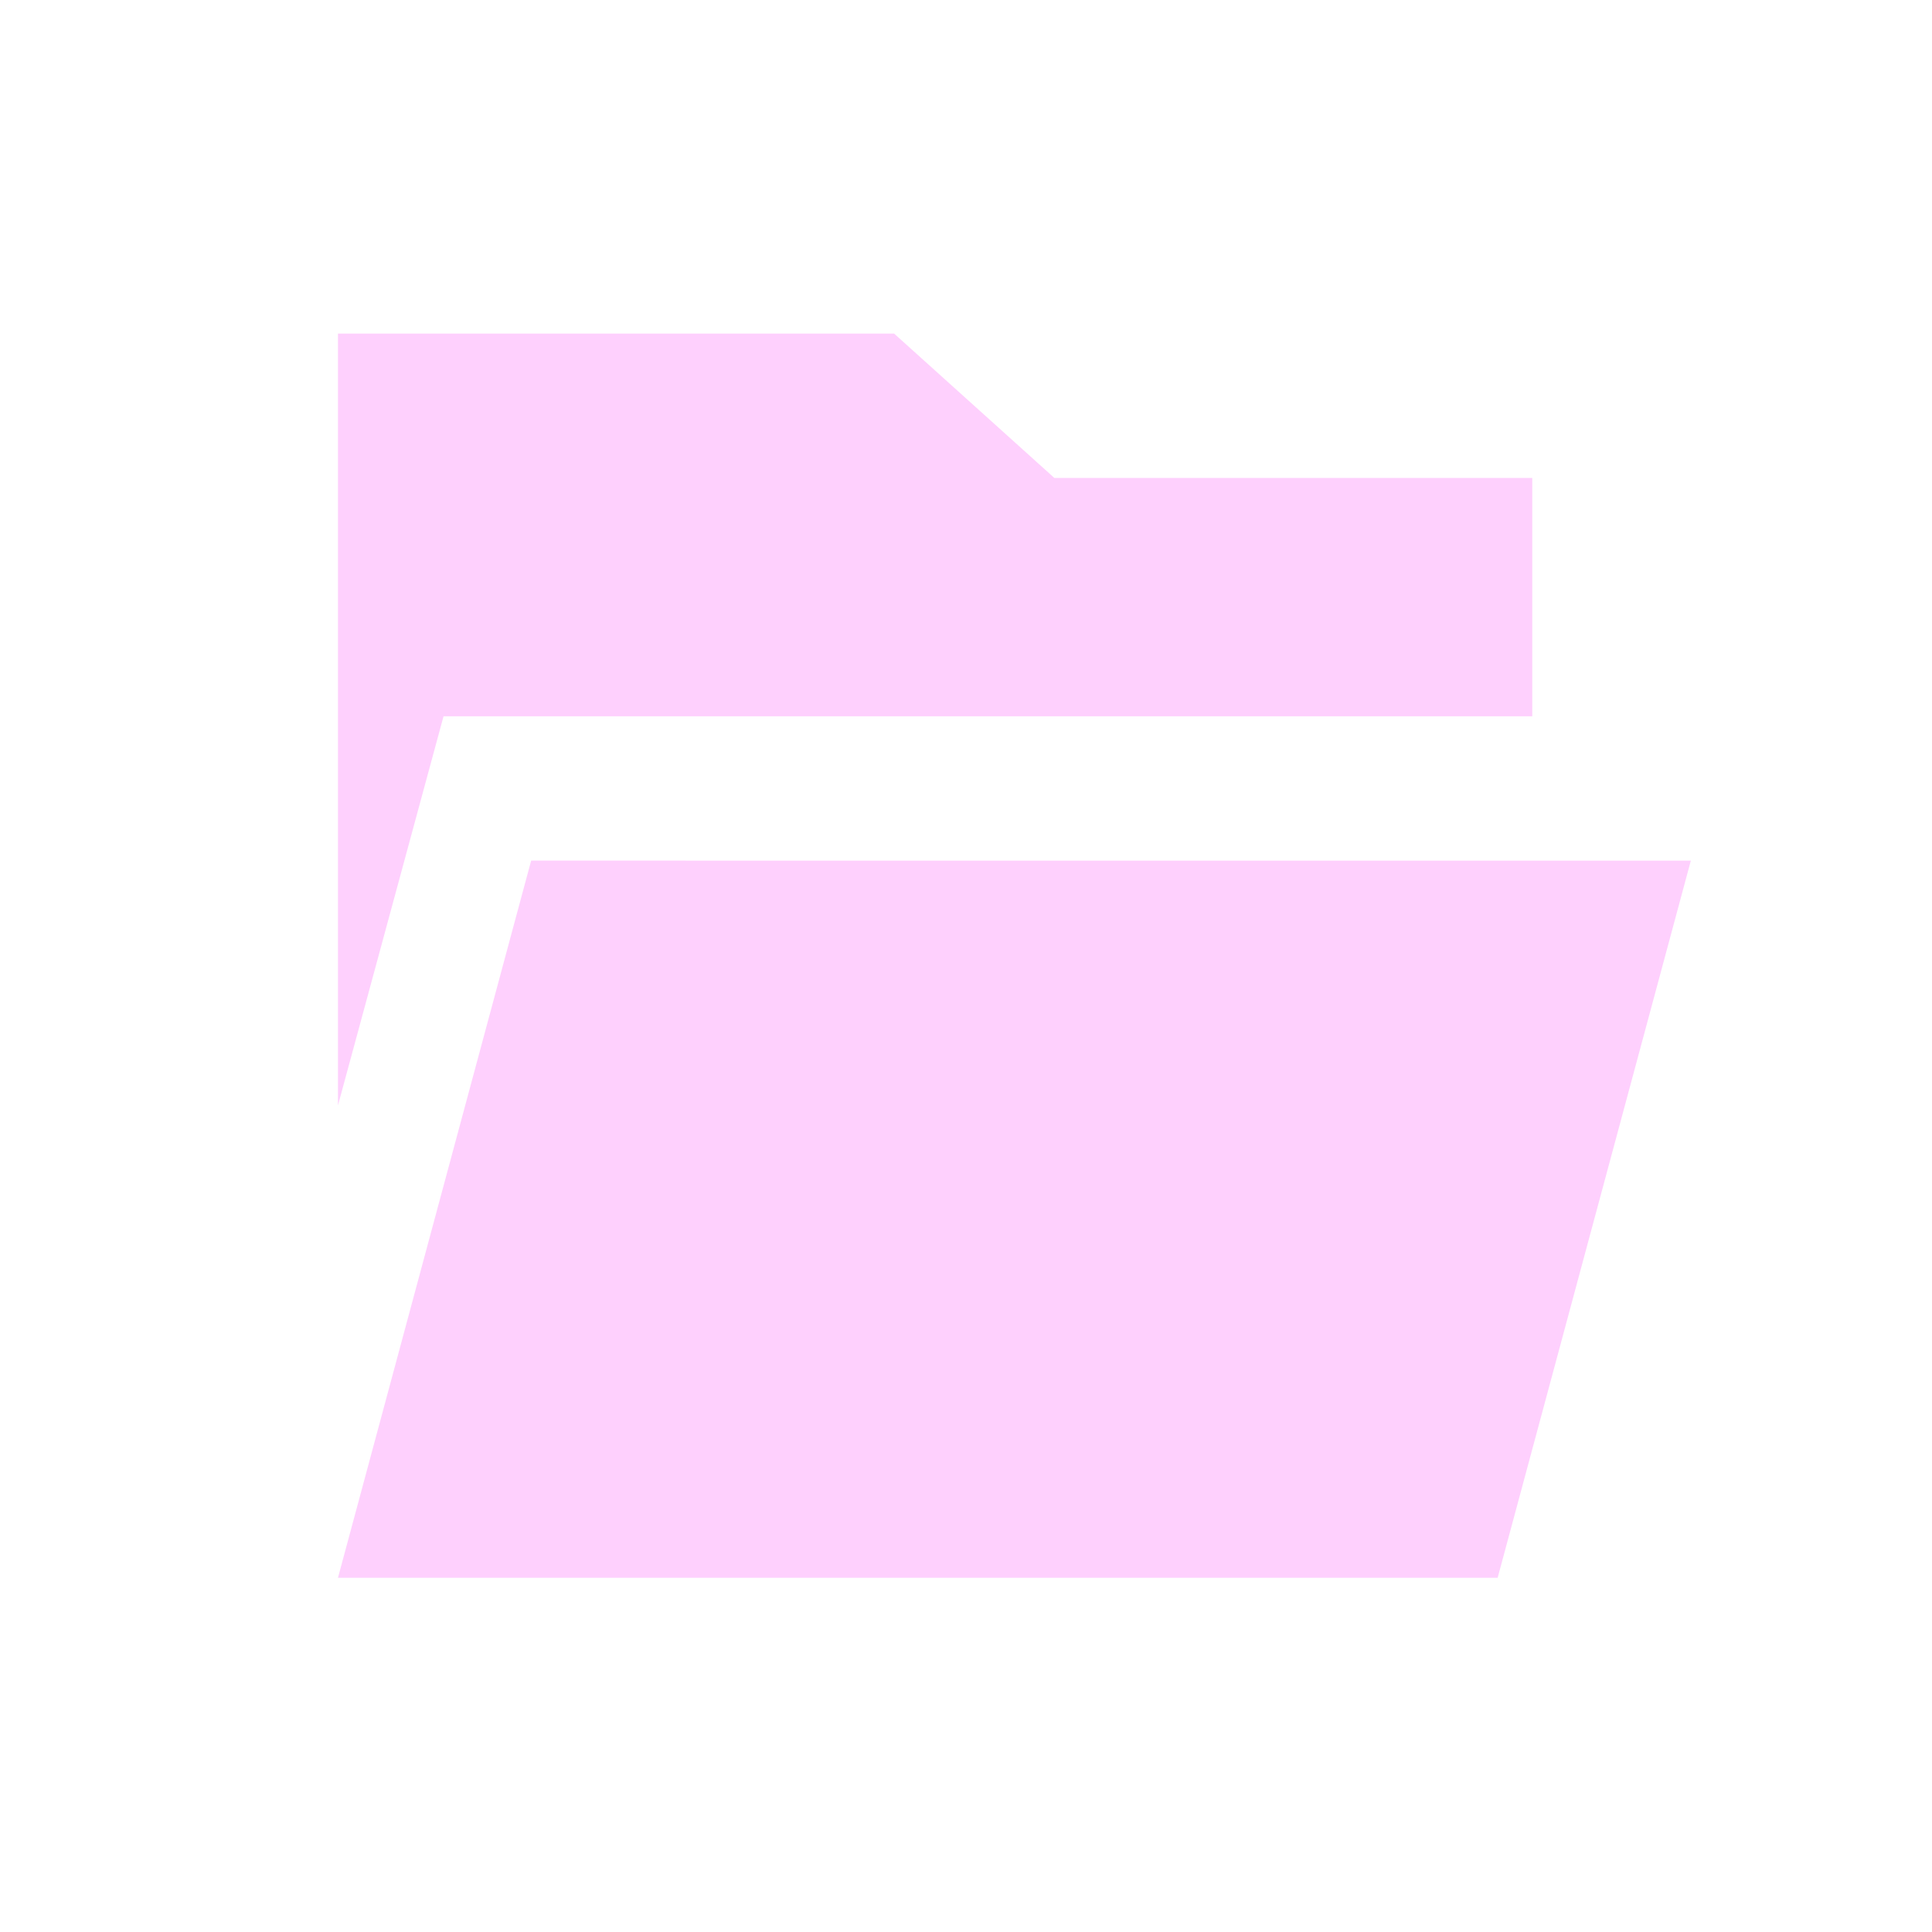
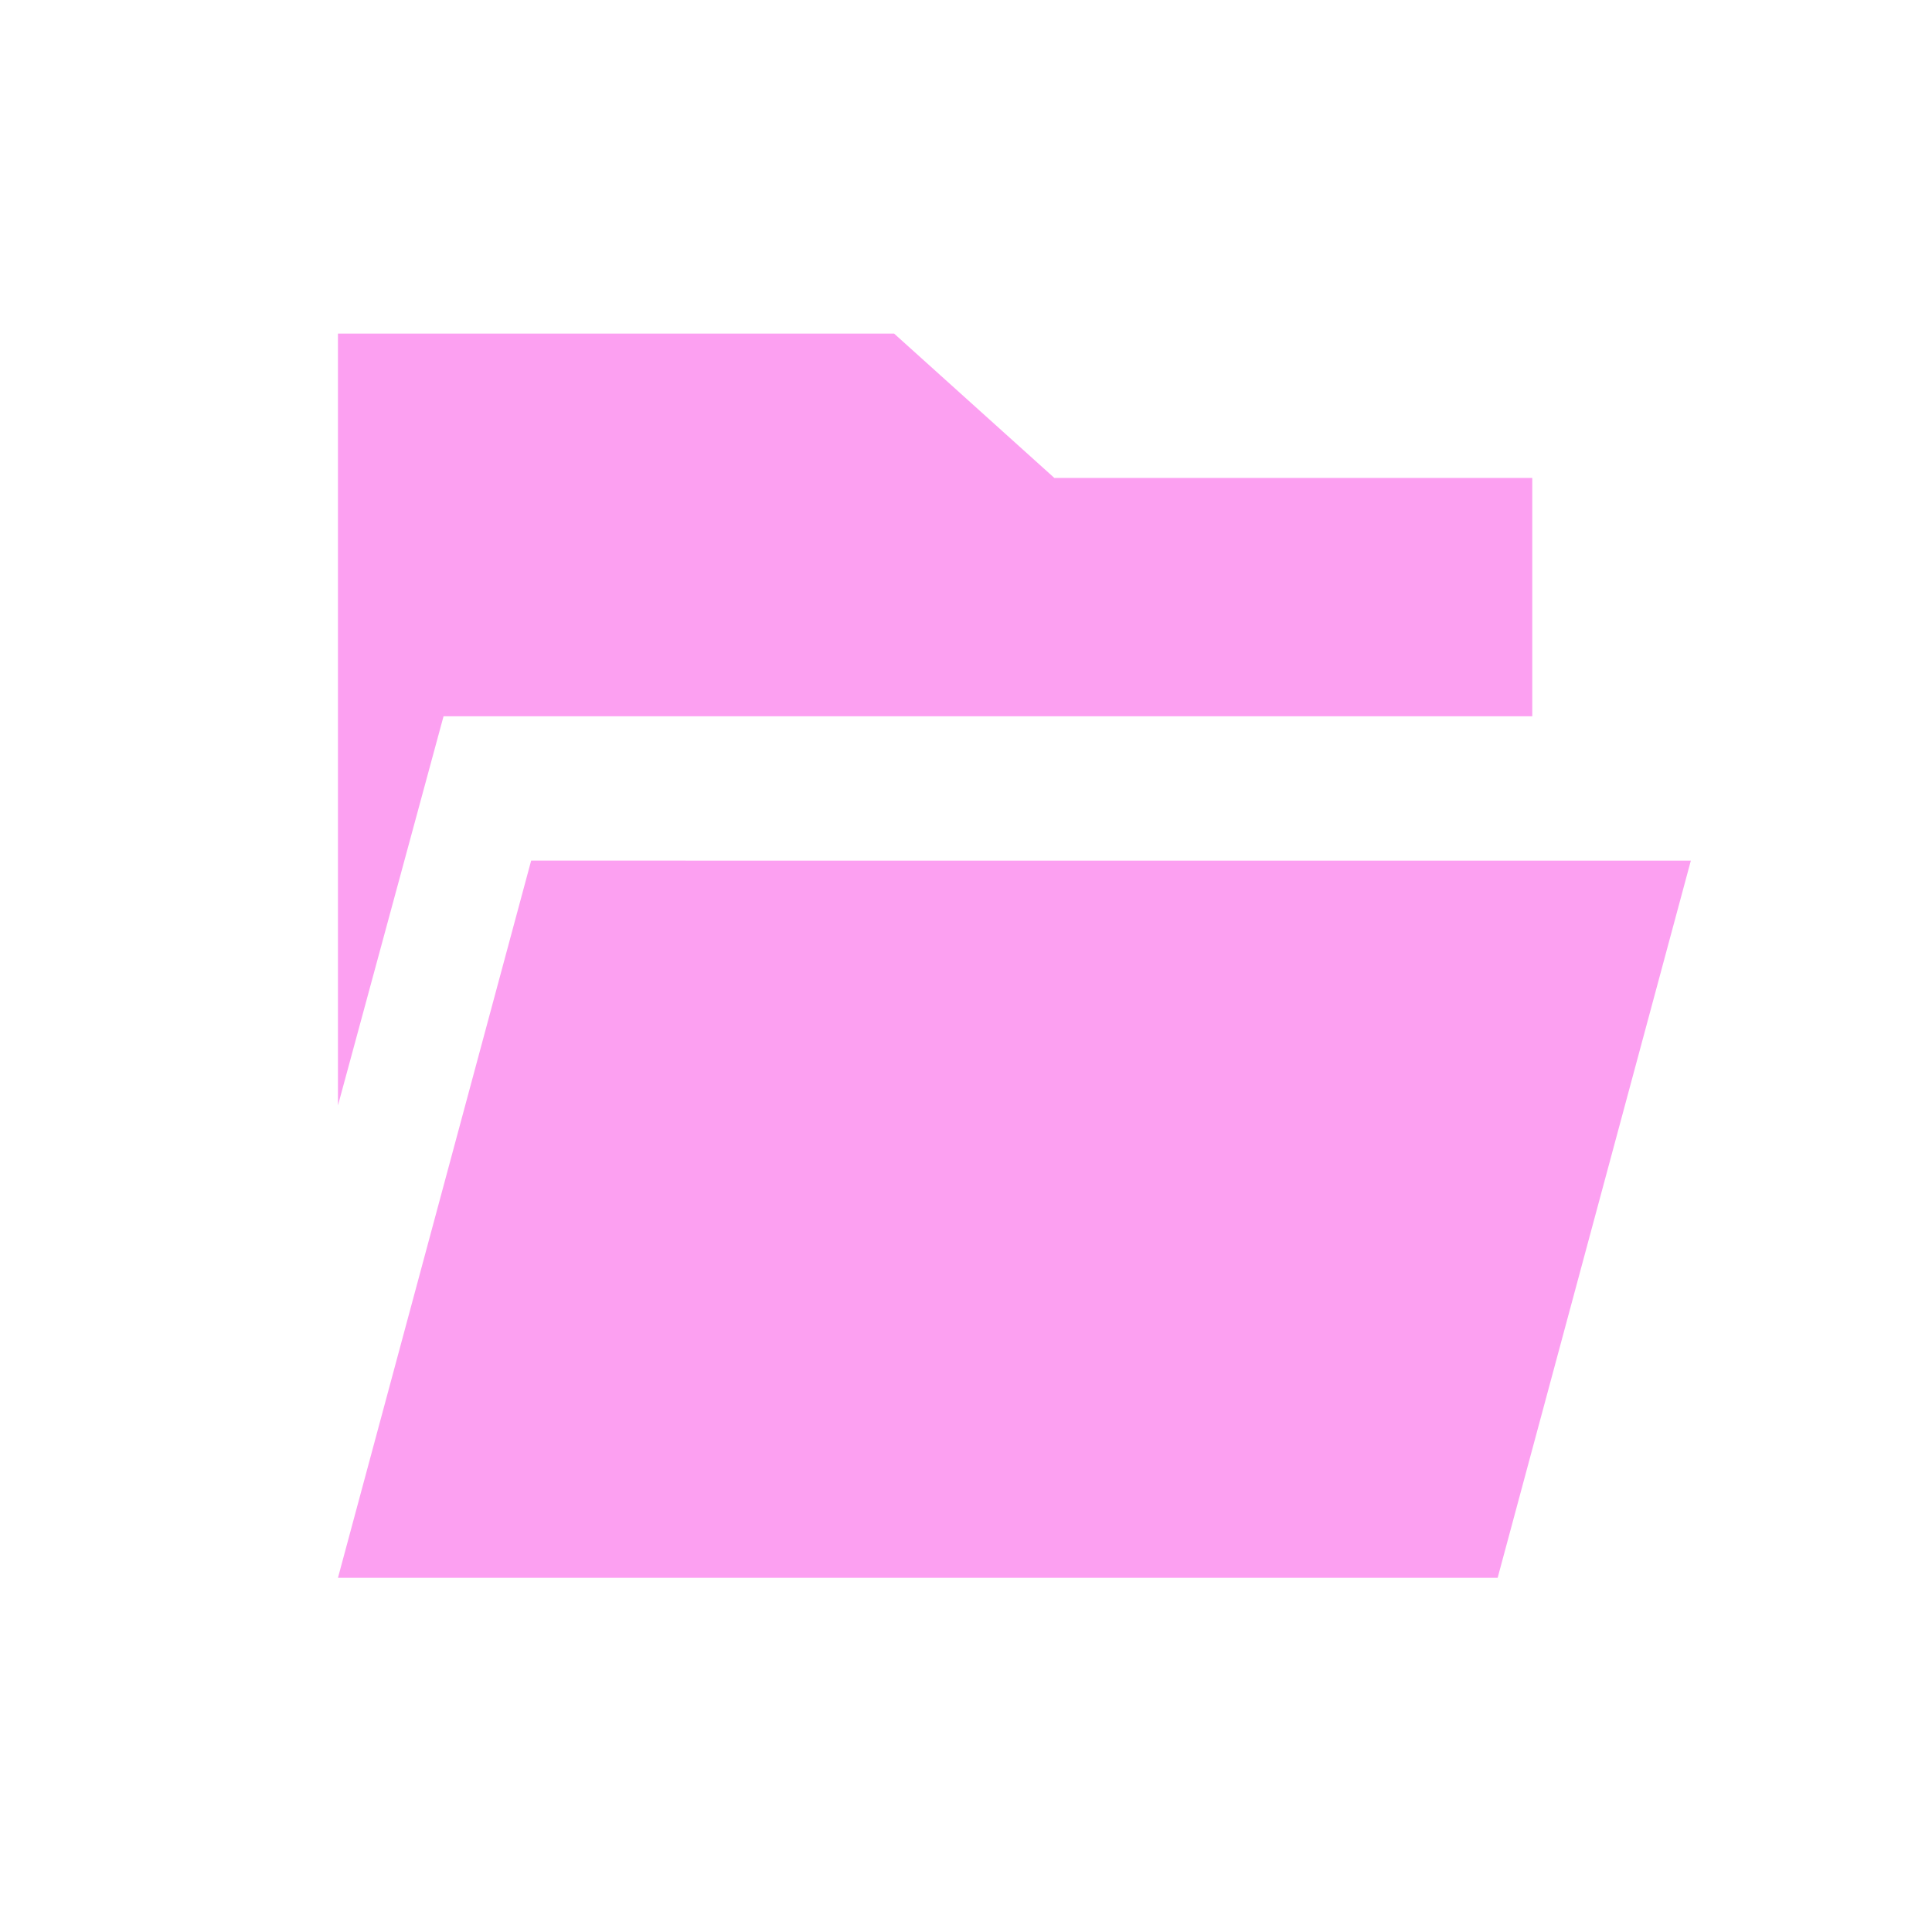
<svg xmlns="http://www.w3.org/2000/svg" width="40" height="40" viewBox="0 0 40 40">
  <g id="icon-folder" transform="translate(-164 -504)">
    <rect id="Rectangle_249" data-name="Rectangle 249" width="40" height="40" rx="5" transform="translate(164 504)" fill="none" />
    <g id="Groupe_4358" data-name="Groupe 4358" transform="translate(170.997 510.907)">
-       <path id="Tracé_67" data-name="Tracé 67" d="M4,240.751,0,255.6H24.01l4-14.848Z" transform="translate(0 -229.84)" fill="#fed0fd" />
-       <path id="Tracé_68" data-name="Tracé 68" d="M0,0v15.98L2.186,7.923H24.727V2.988H14.832L11.515,0Z" transform="translate(0 0)" fill="#fed0fd" />
+       <path id="Tracé_67" data-name="Tracé 67" d="M4,240.751,0,255.6H24.01l4-14.848Z" transform="translate(0 -229.84)" fill="#fca0f1" />
+       <path id="Tracé_68" data-name="Tracé 68" d="M0,0v15.98L2.186,7.923H24.727V2.988H14.832L11.515,0Z" transform="translate(0 0)" fill="#fca0f1" />
    </g>
  </g>
</svg>
